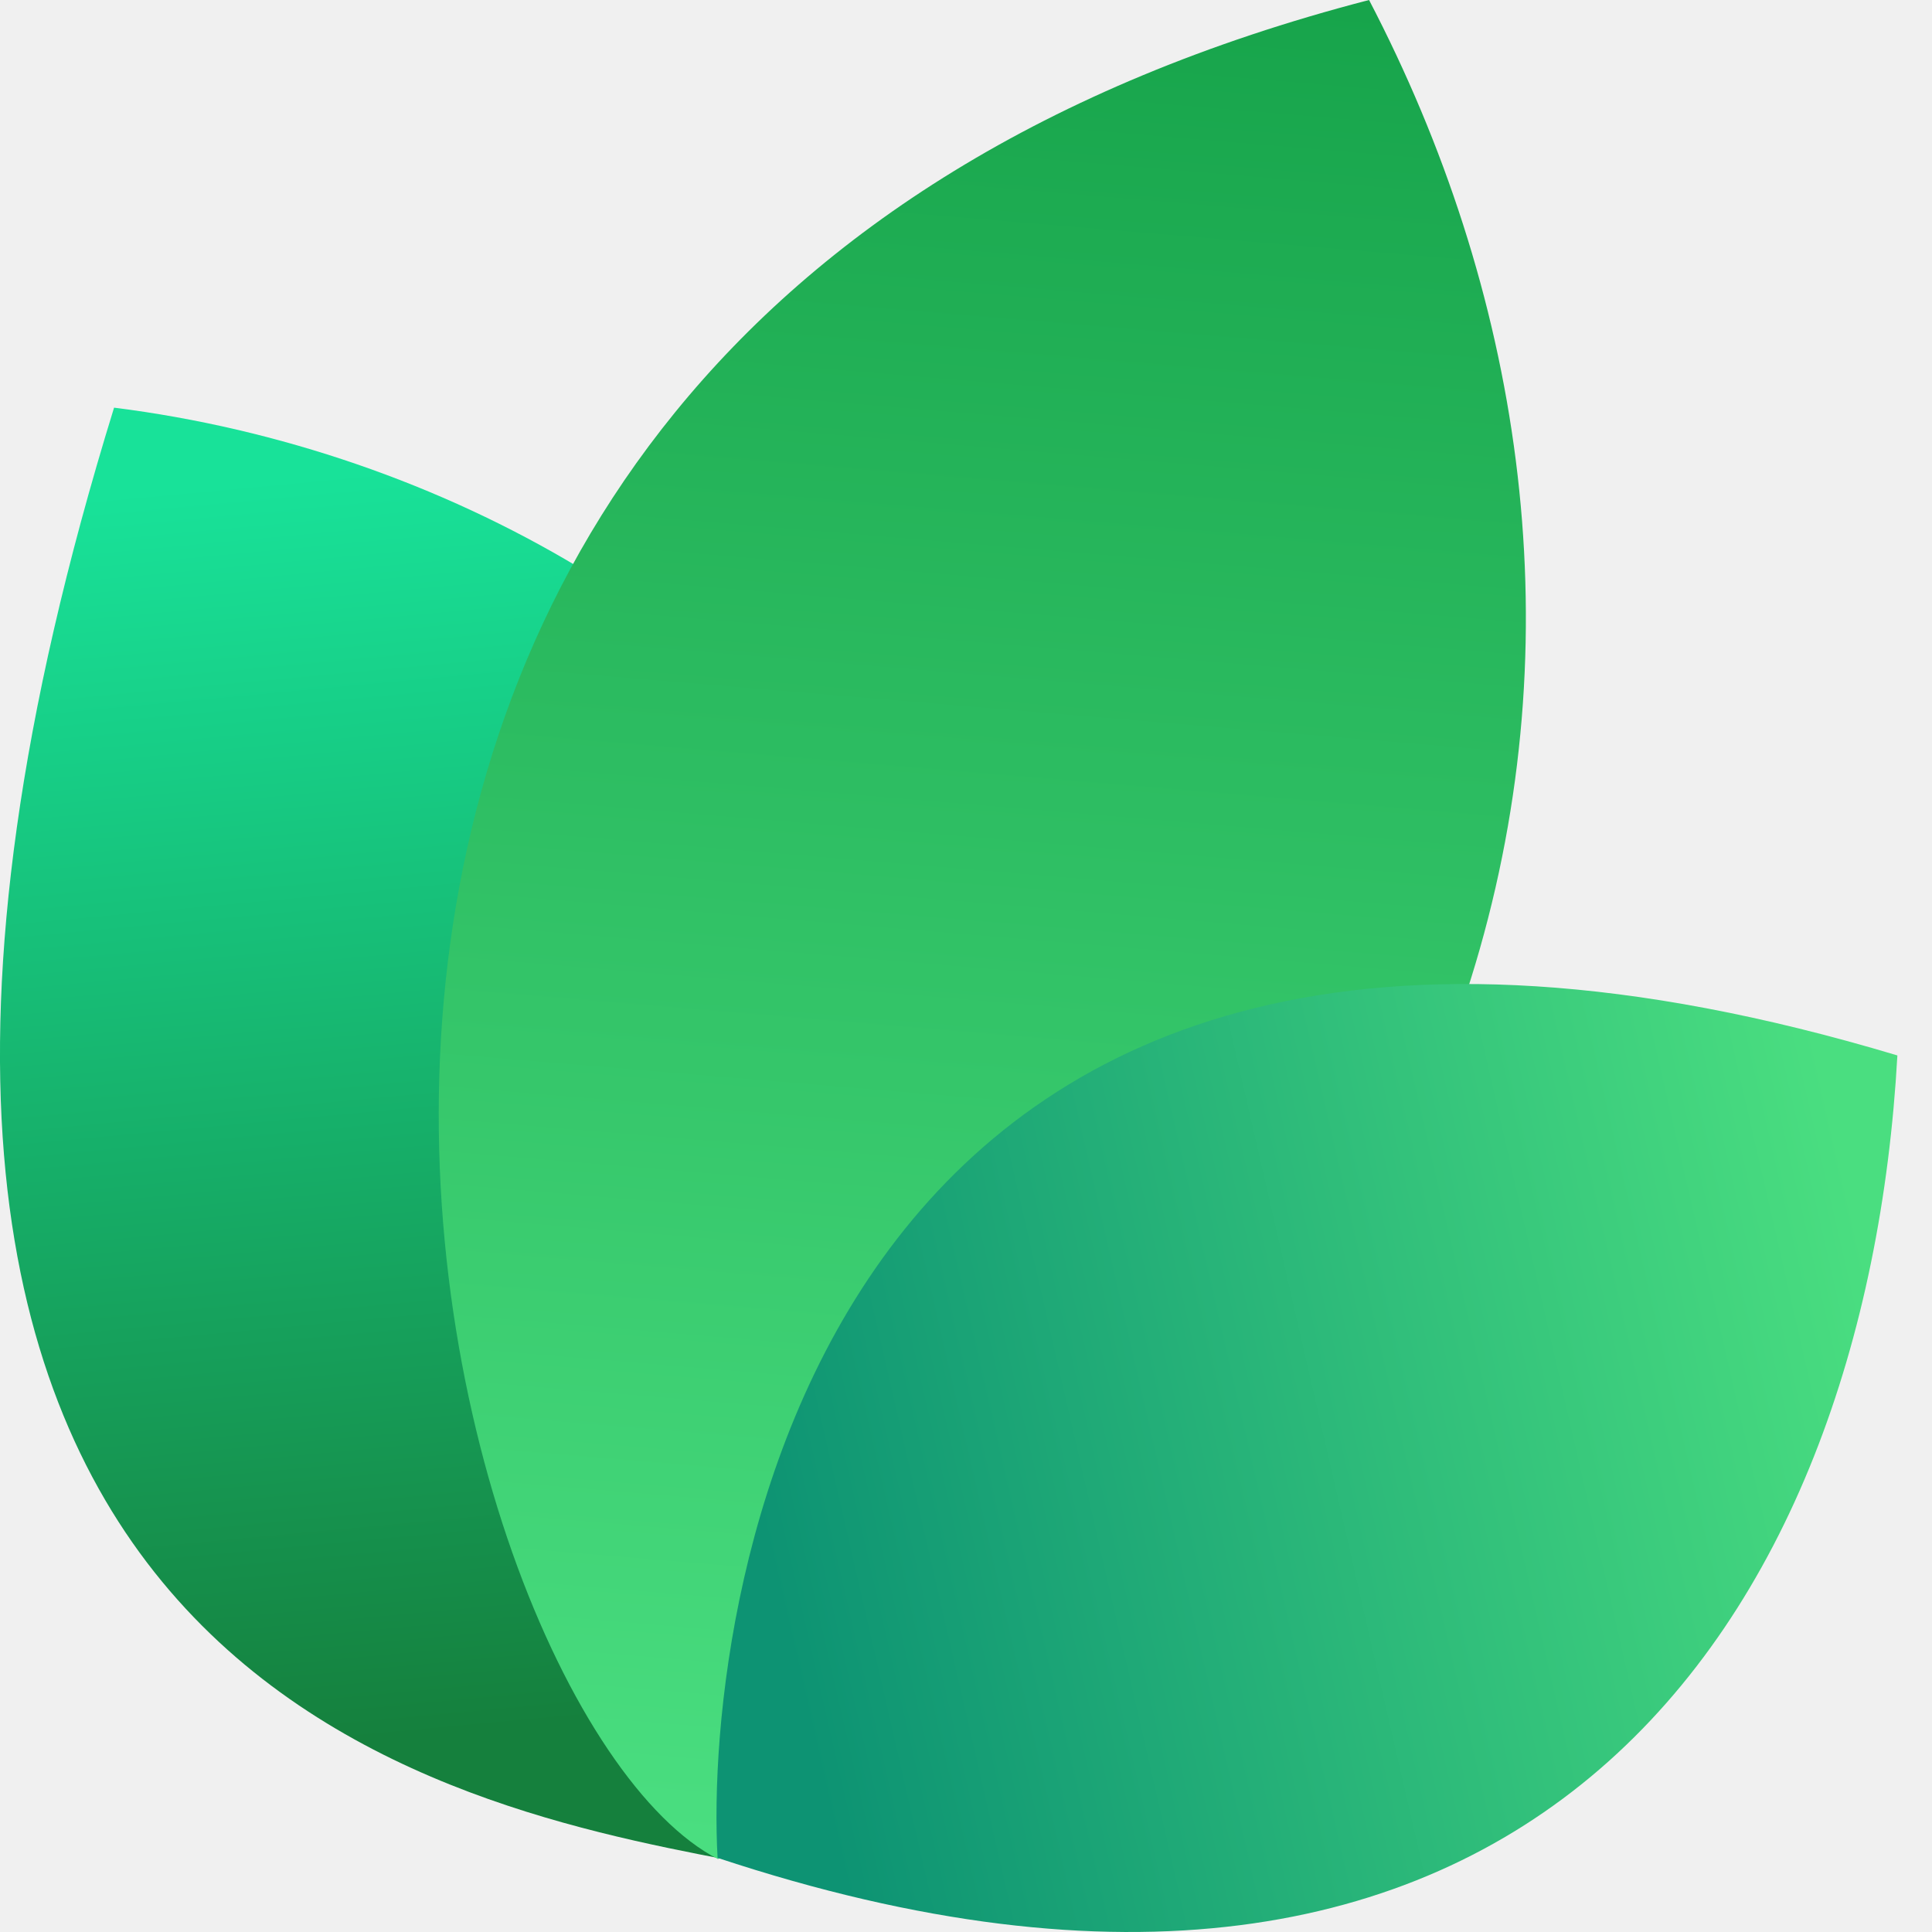
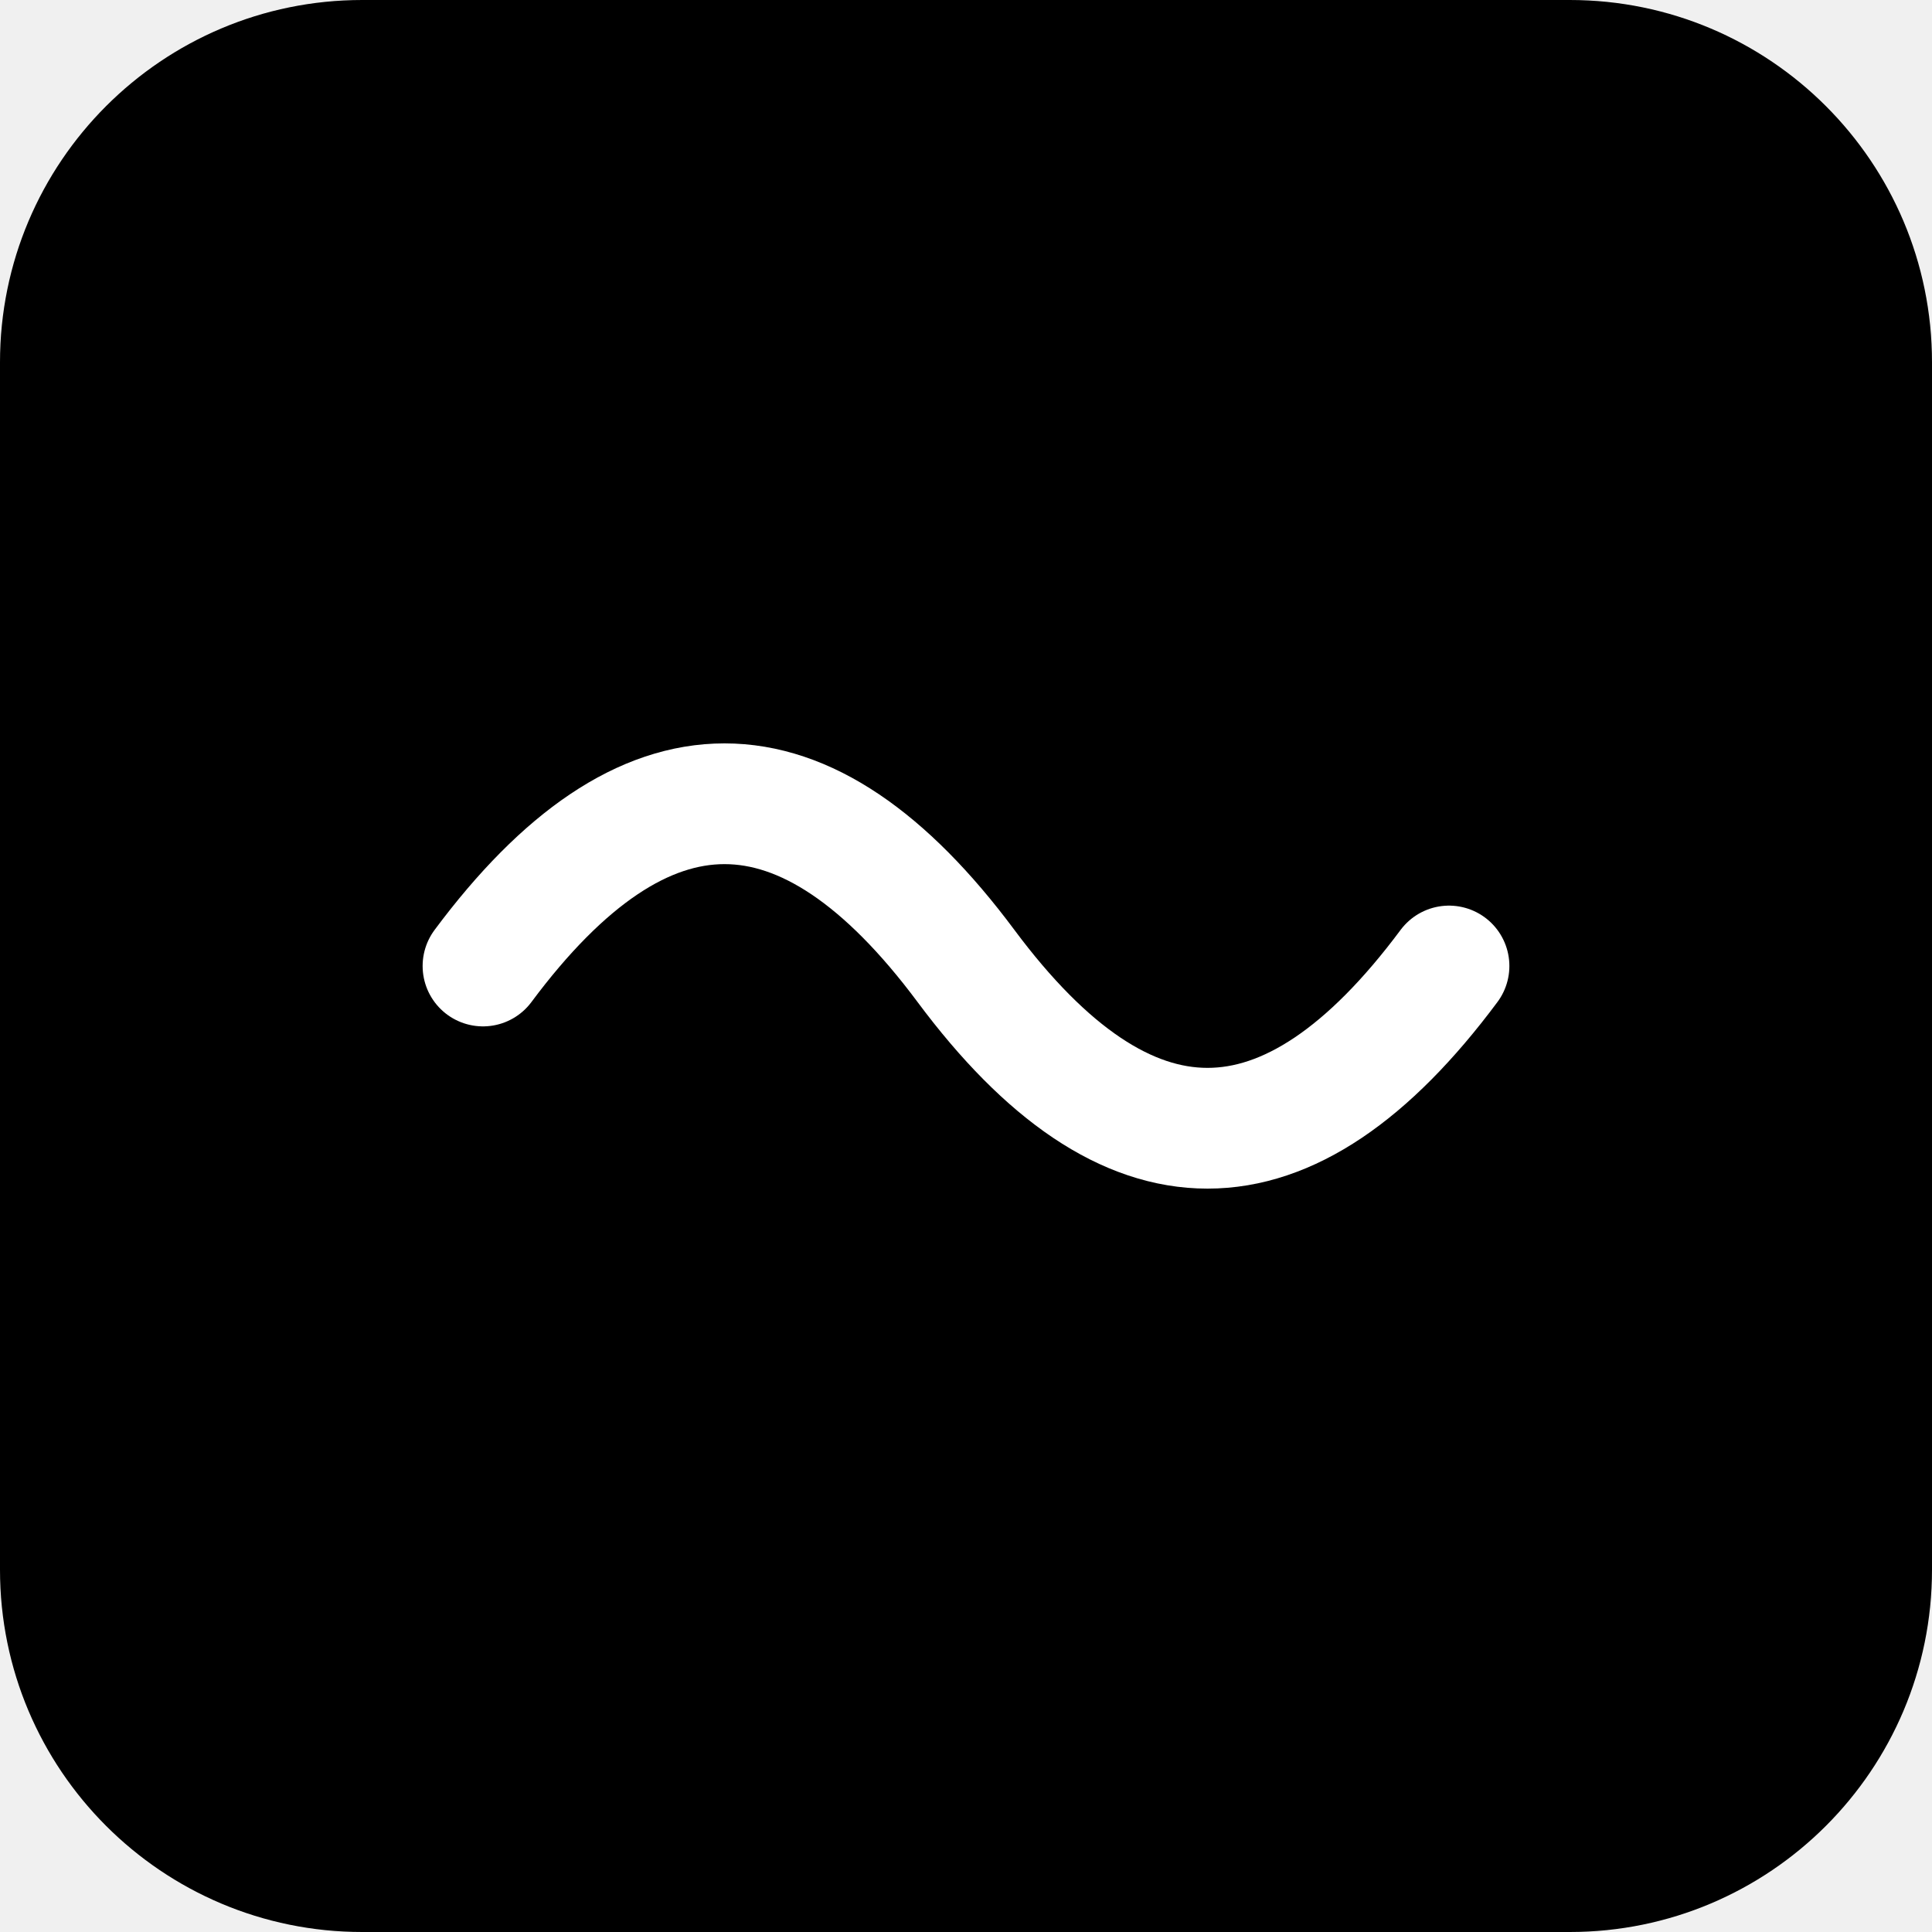
- <svg xmlns="http://www.w3.org/2000/svg" width="24" height="24" viewBox="0 0 24 24" fill="none">
-   <path d="M9.061 23.108C5.268 22.377 -3.391 20.627 1.417 5.064C9.634 6.099 16.973 14.064 9.061 23.108Z" fill="url(#paint0_linear_17557_2021)" />
-   <path d="M8.919 23.094C5.276 21.222 0.784 4.209 17.007 0C20.757 7.193 19.621 16.545 8.919 23.094Z" fill="url(#paint1_linear_17557_2021)" />
-   <path d="M8.914 23.079C8.735 19.882 10.159 9.085 23.57 13.111C23.181 20.123 18.984 26.418 8.914 23.079Z" fill="url(#paint2_linear_17557_2021)" />
-   <defs>
-     <linearGradient id="paint0_linear_17557_2021" x1="3.776" y1="5.916" x2="5.232" y2="21.559" gradientUnits="userSpaceOnUse">
-       <stop stop-color="#18E299" />
-       <stop offset="1" stop-color="#15803D" />
-     </linearGradient>
-     <linearGradient id="paint1_linear_17557_2021" x1="12.171" y1="-0.718" x2="10.19" y2="22.983" gradientUnits="userSpaceOnUse">
-       <stop stop-color="#16A34A" />
-       <stop offset="1" stop-color="#4ADE80" />
-     </linearGradient>
-     <linearGradient id="paint2_linear_17557_2021" x1="23.133" y1="15.353" x2="9.338" y2="18.52" gradientUnits="userSpaceOnUse">
-       <stop stop-color="#4ADE80" />
-       <stop offset="1" stop-color="#0D9373" />
-     </linearGradient>
-   </defs>
+ <svg xmlns="http://www.w3.org/2000/svg" width="32" height="32" viewBox="0 0 32 32" fill="none">
+   <rect width="32" height="32" rx="6" fill="black" />
+   <path d="M24 16C21.333 19.583 18.667 19.583 16 16C13.333 12.417 10.667 12.417 8 16" stroke="white" stroke-width="2" stroke-linecap="round" stroke-linejoin="round" />
</svg>
